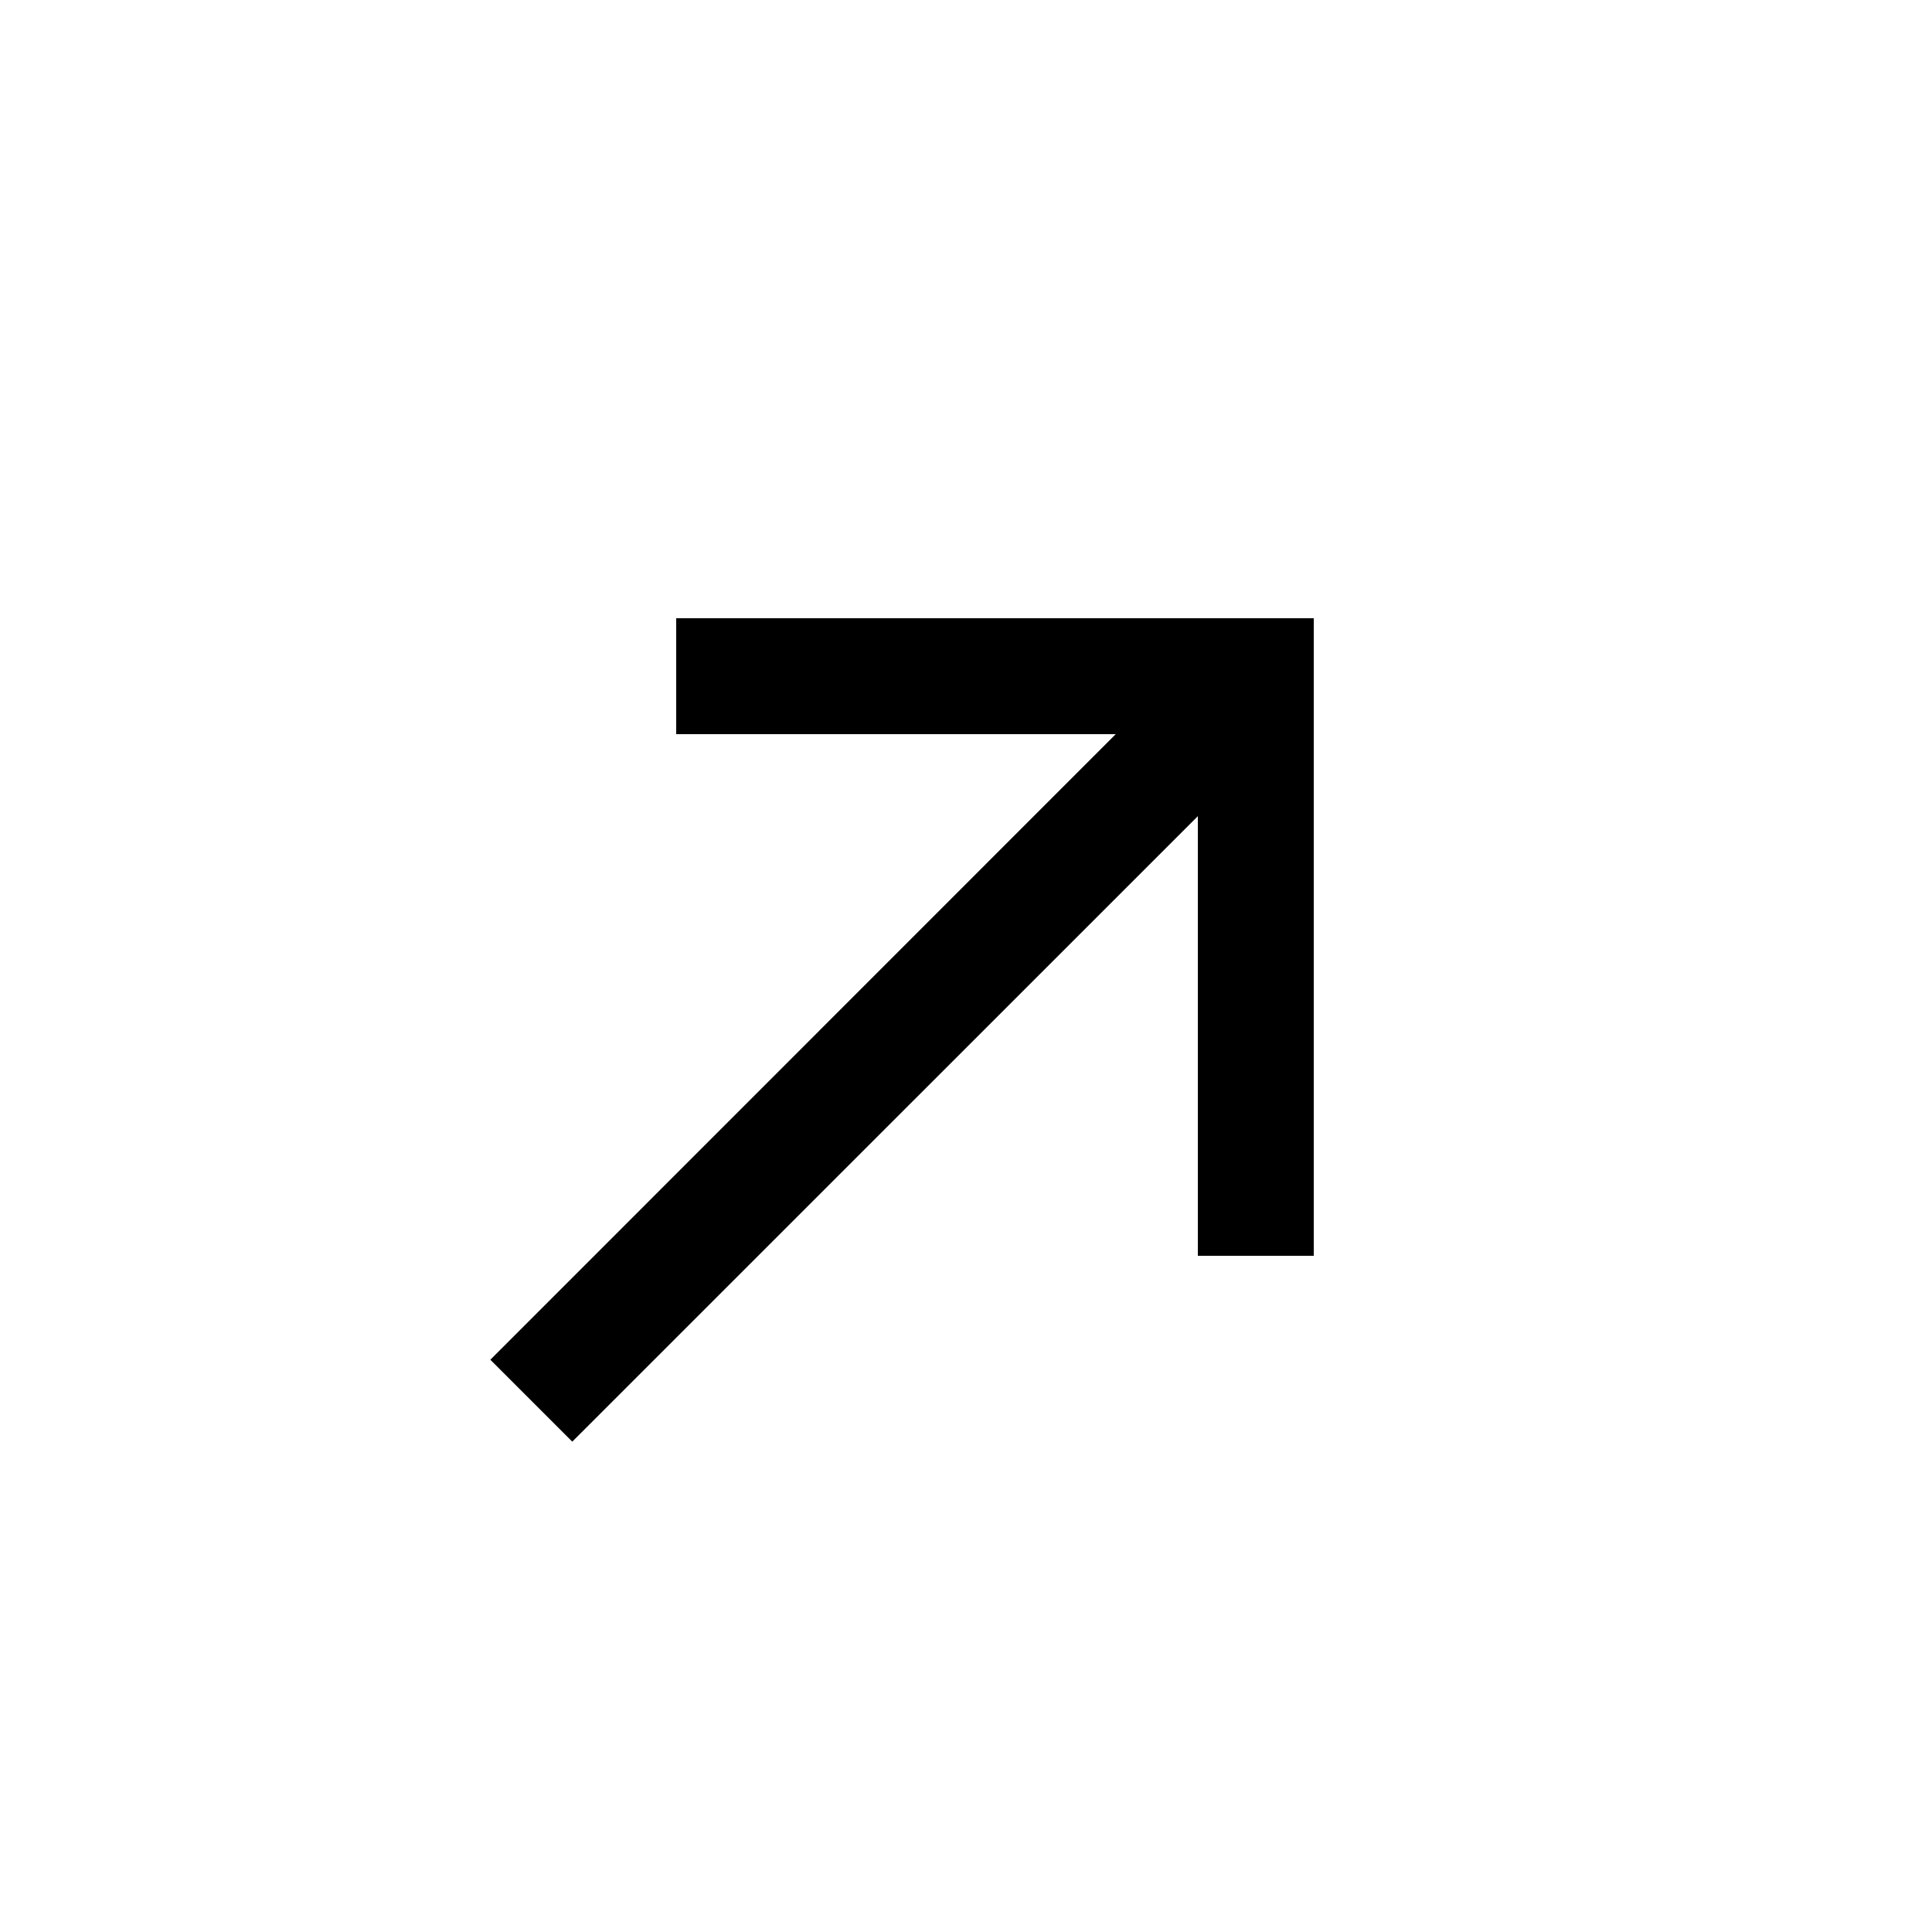
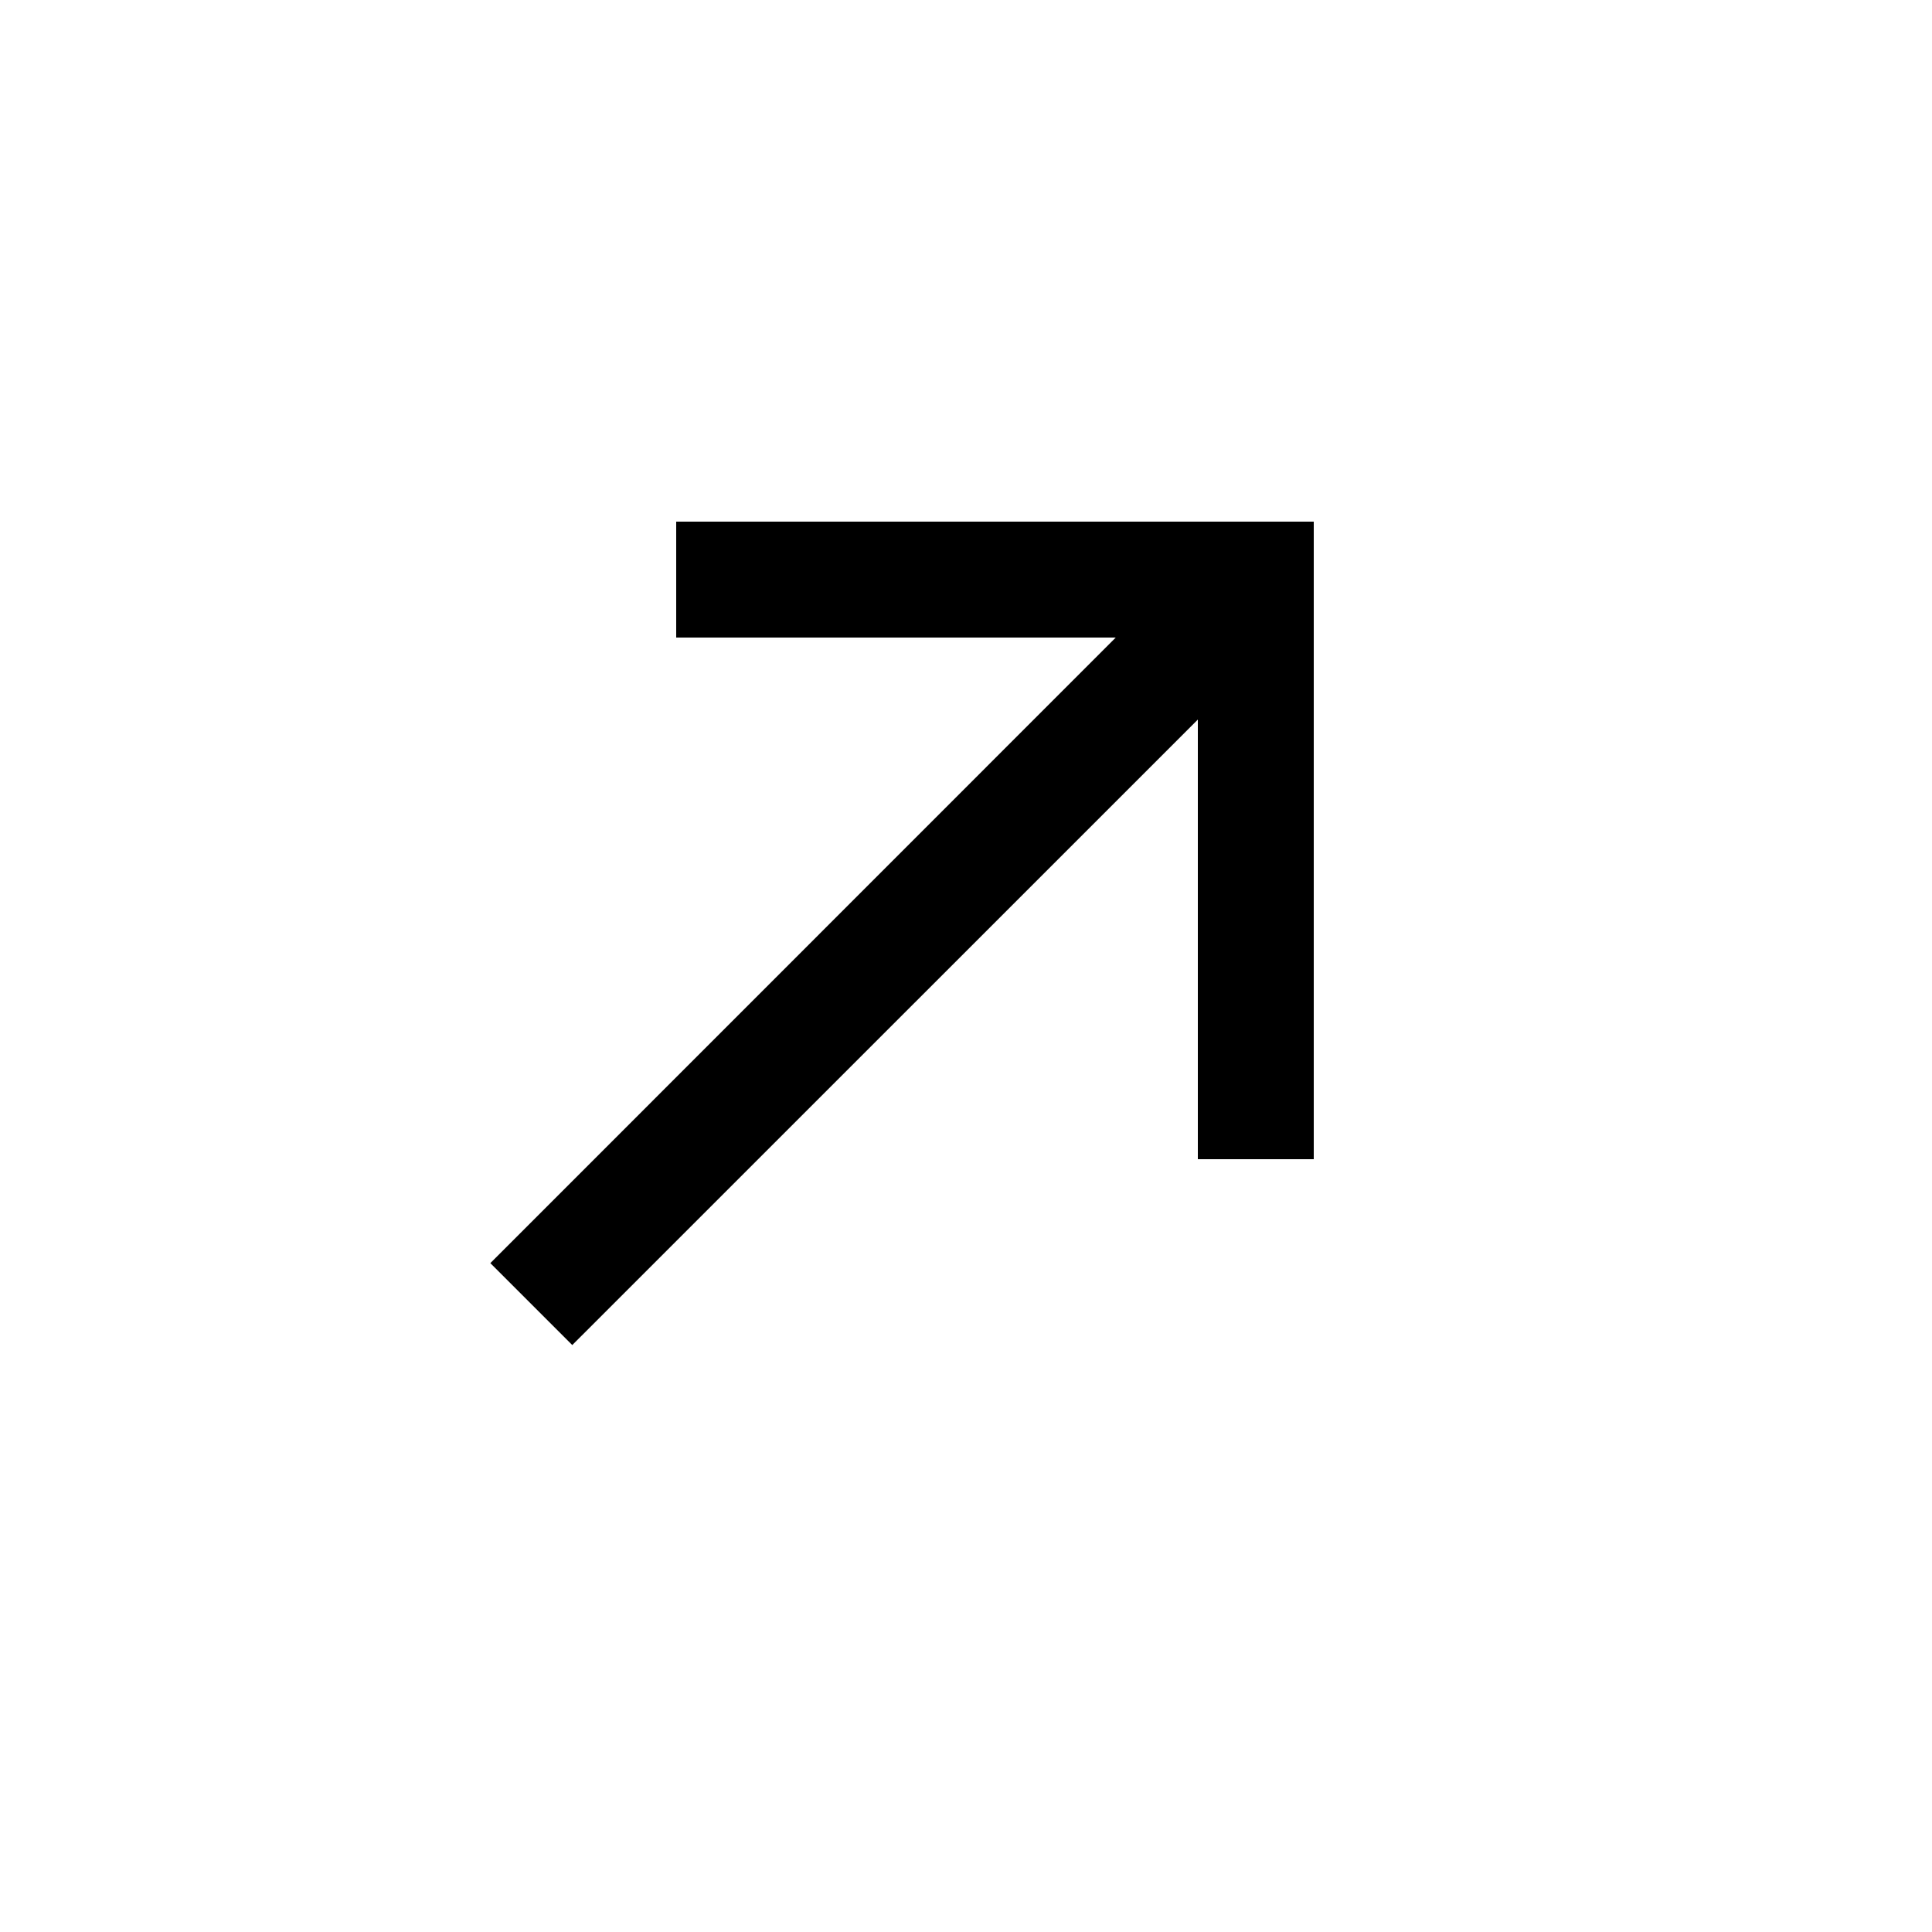
<svg xmlns="http://www.w3.org/2000/svg" width="20" height="20" fill="none" viewBox="0 0 20 20">
-   <path fill="currentColor" fill-rule="evenodd" d="M11.551 7.6H7V6.4h6.6V13h-1.2V8.449l-6.476 6.475-.848-.848L11.55 7.6Z" clip-rule="evenodd" />
+   <path fill="currentColor" fill-rule="evenodd" d="M11.551 6.6H7V5.4h6.6V12h-1.2V7.449l-6.476 6.475-.848-.848L11.55 6.6Z" clip-rule="evenodd" />
</svg>
